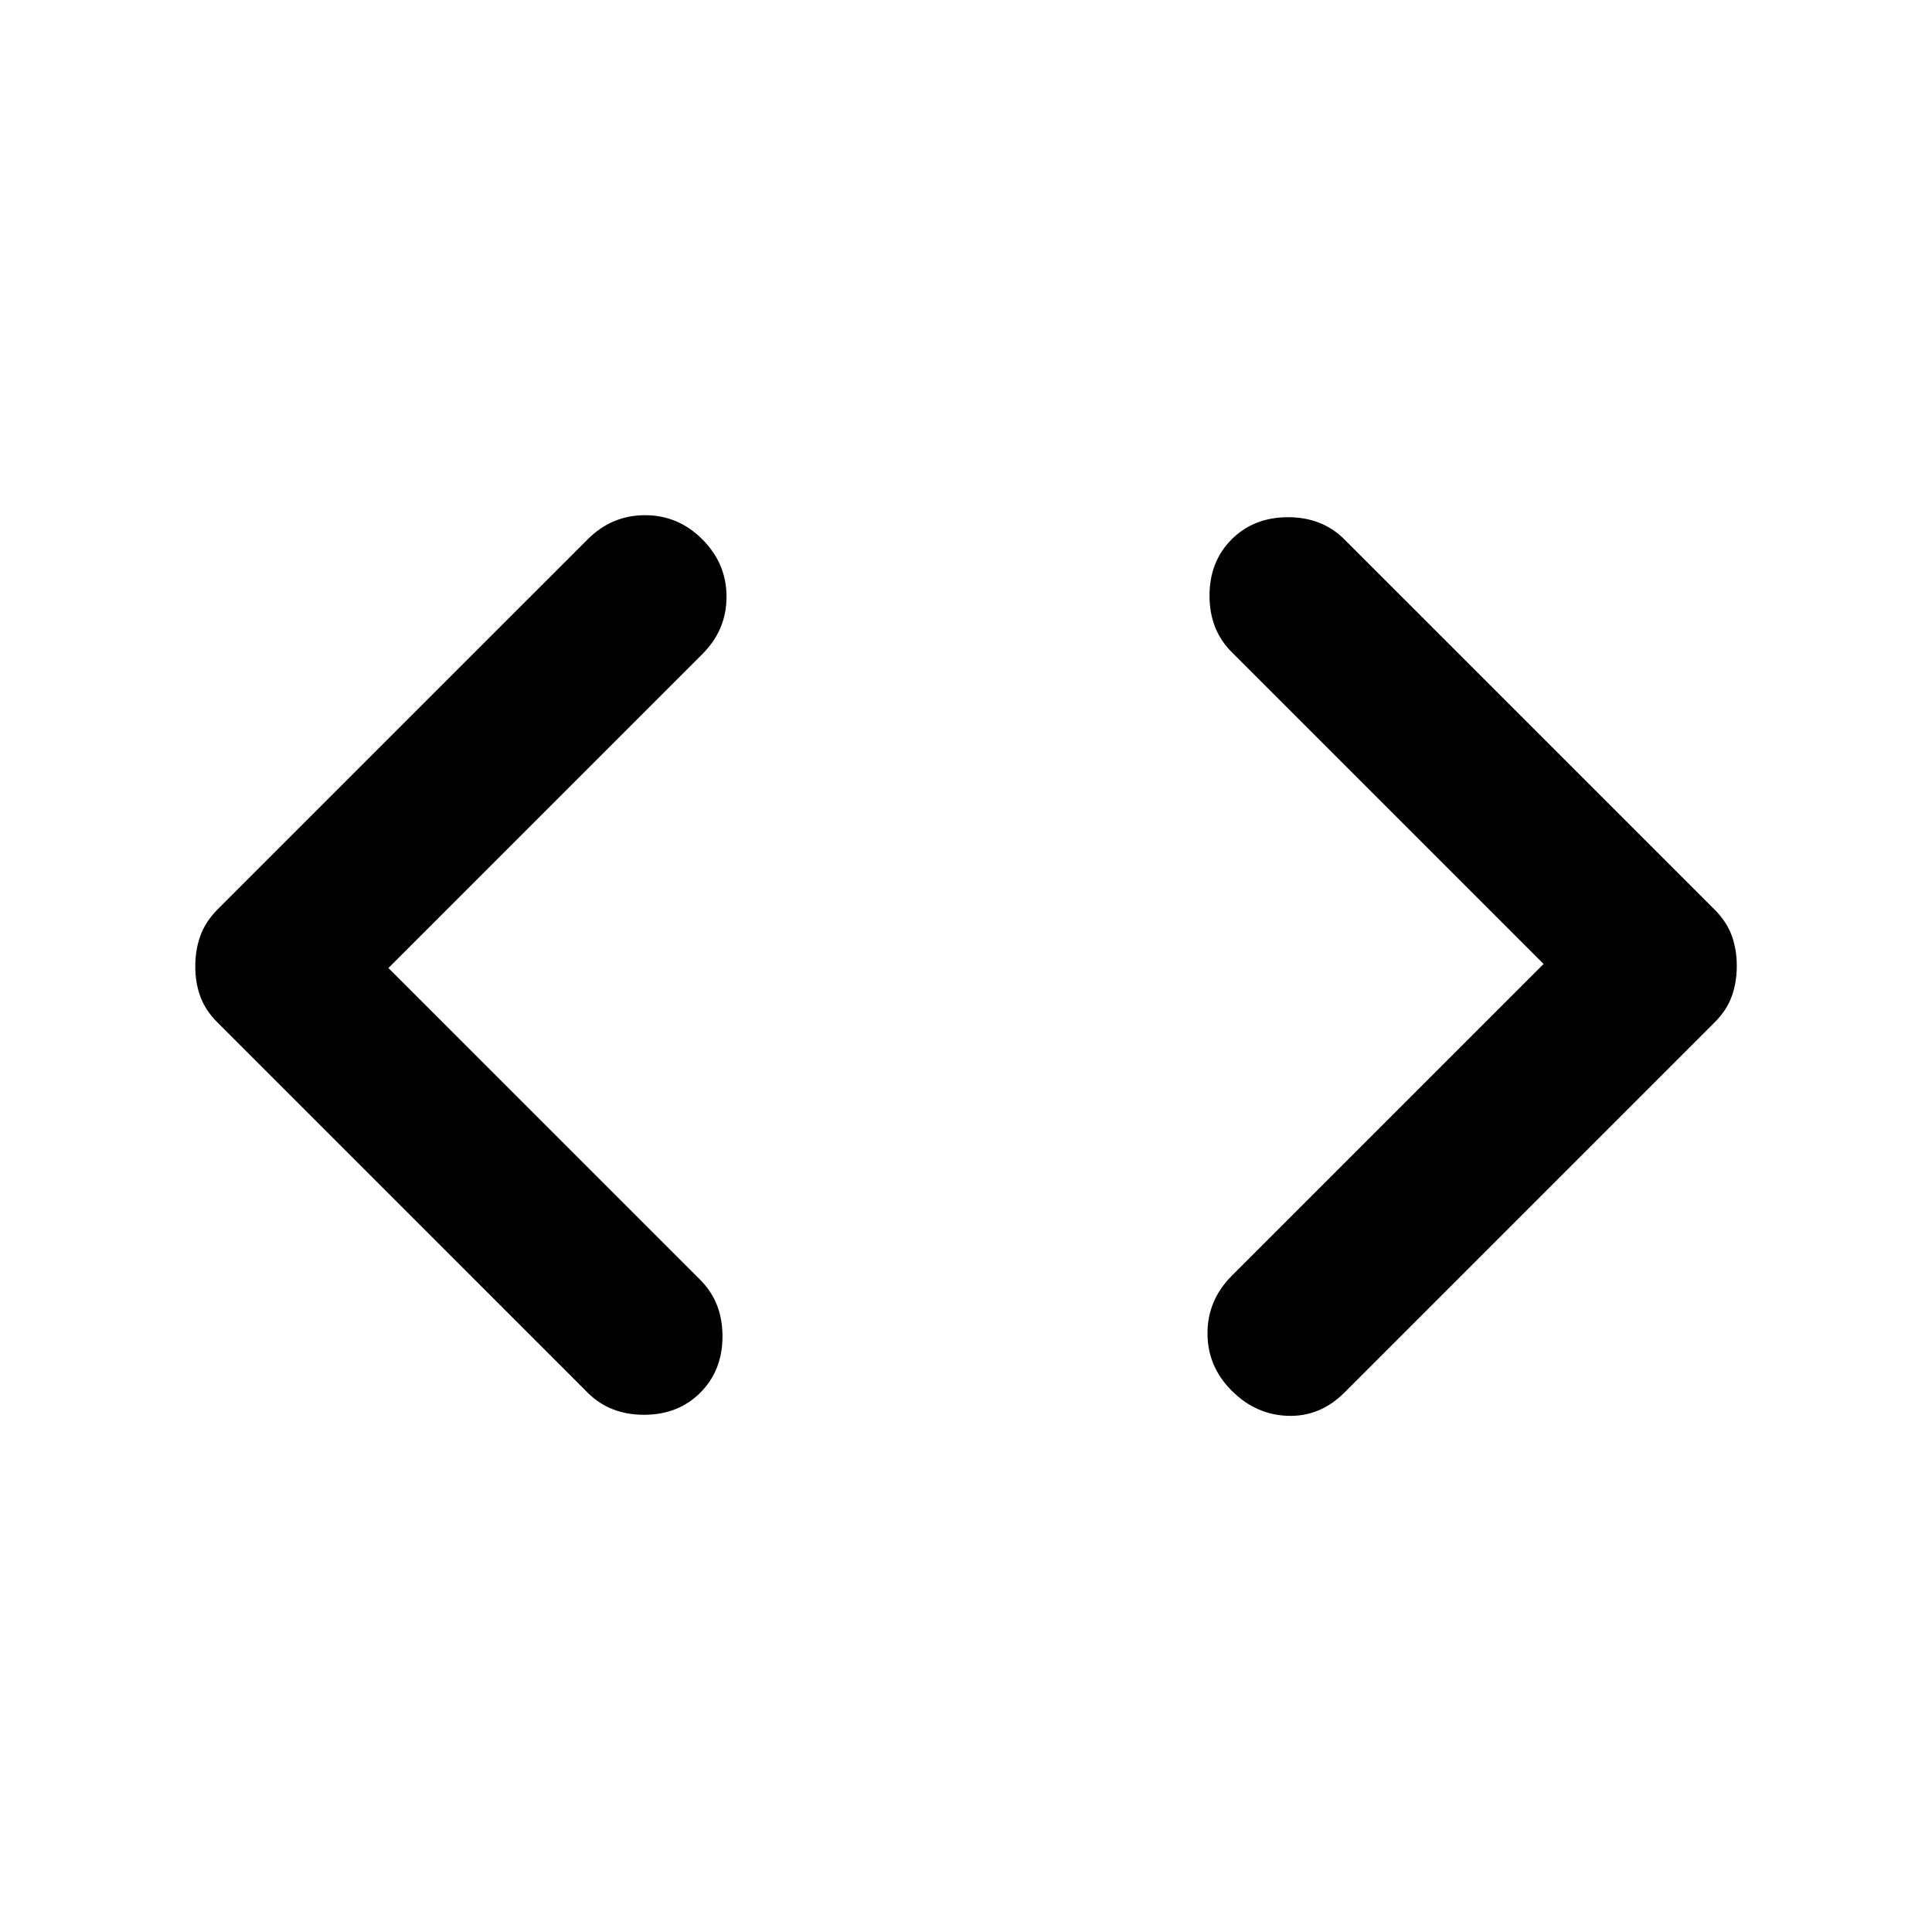
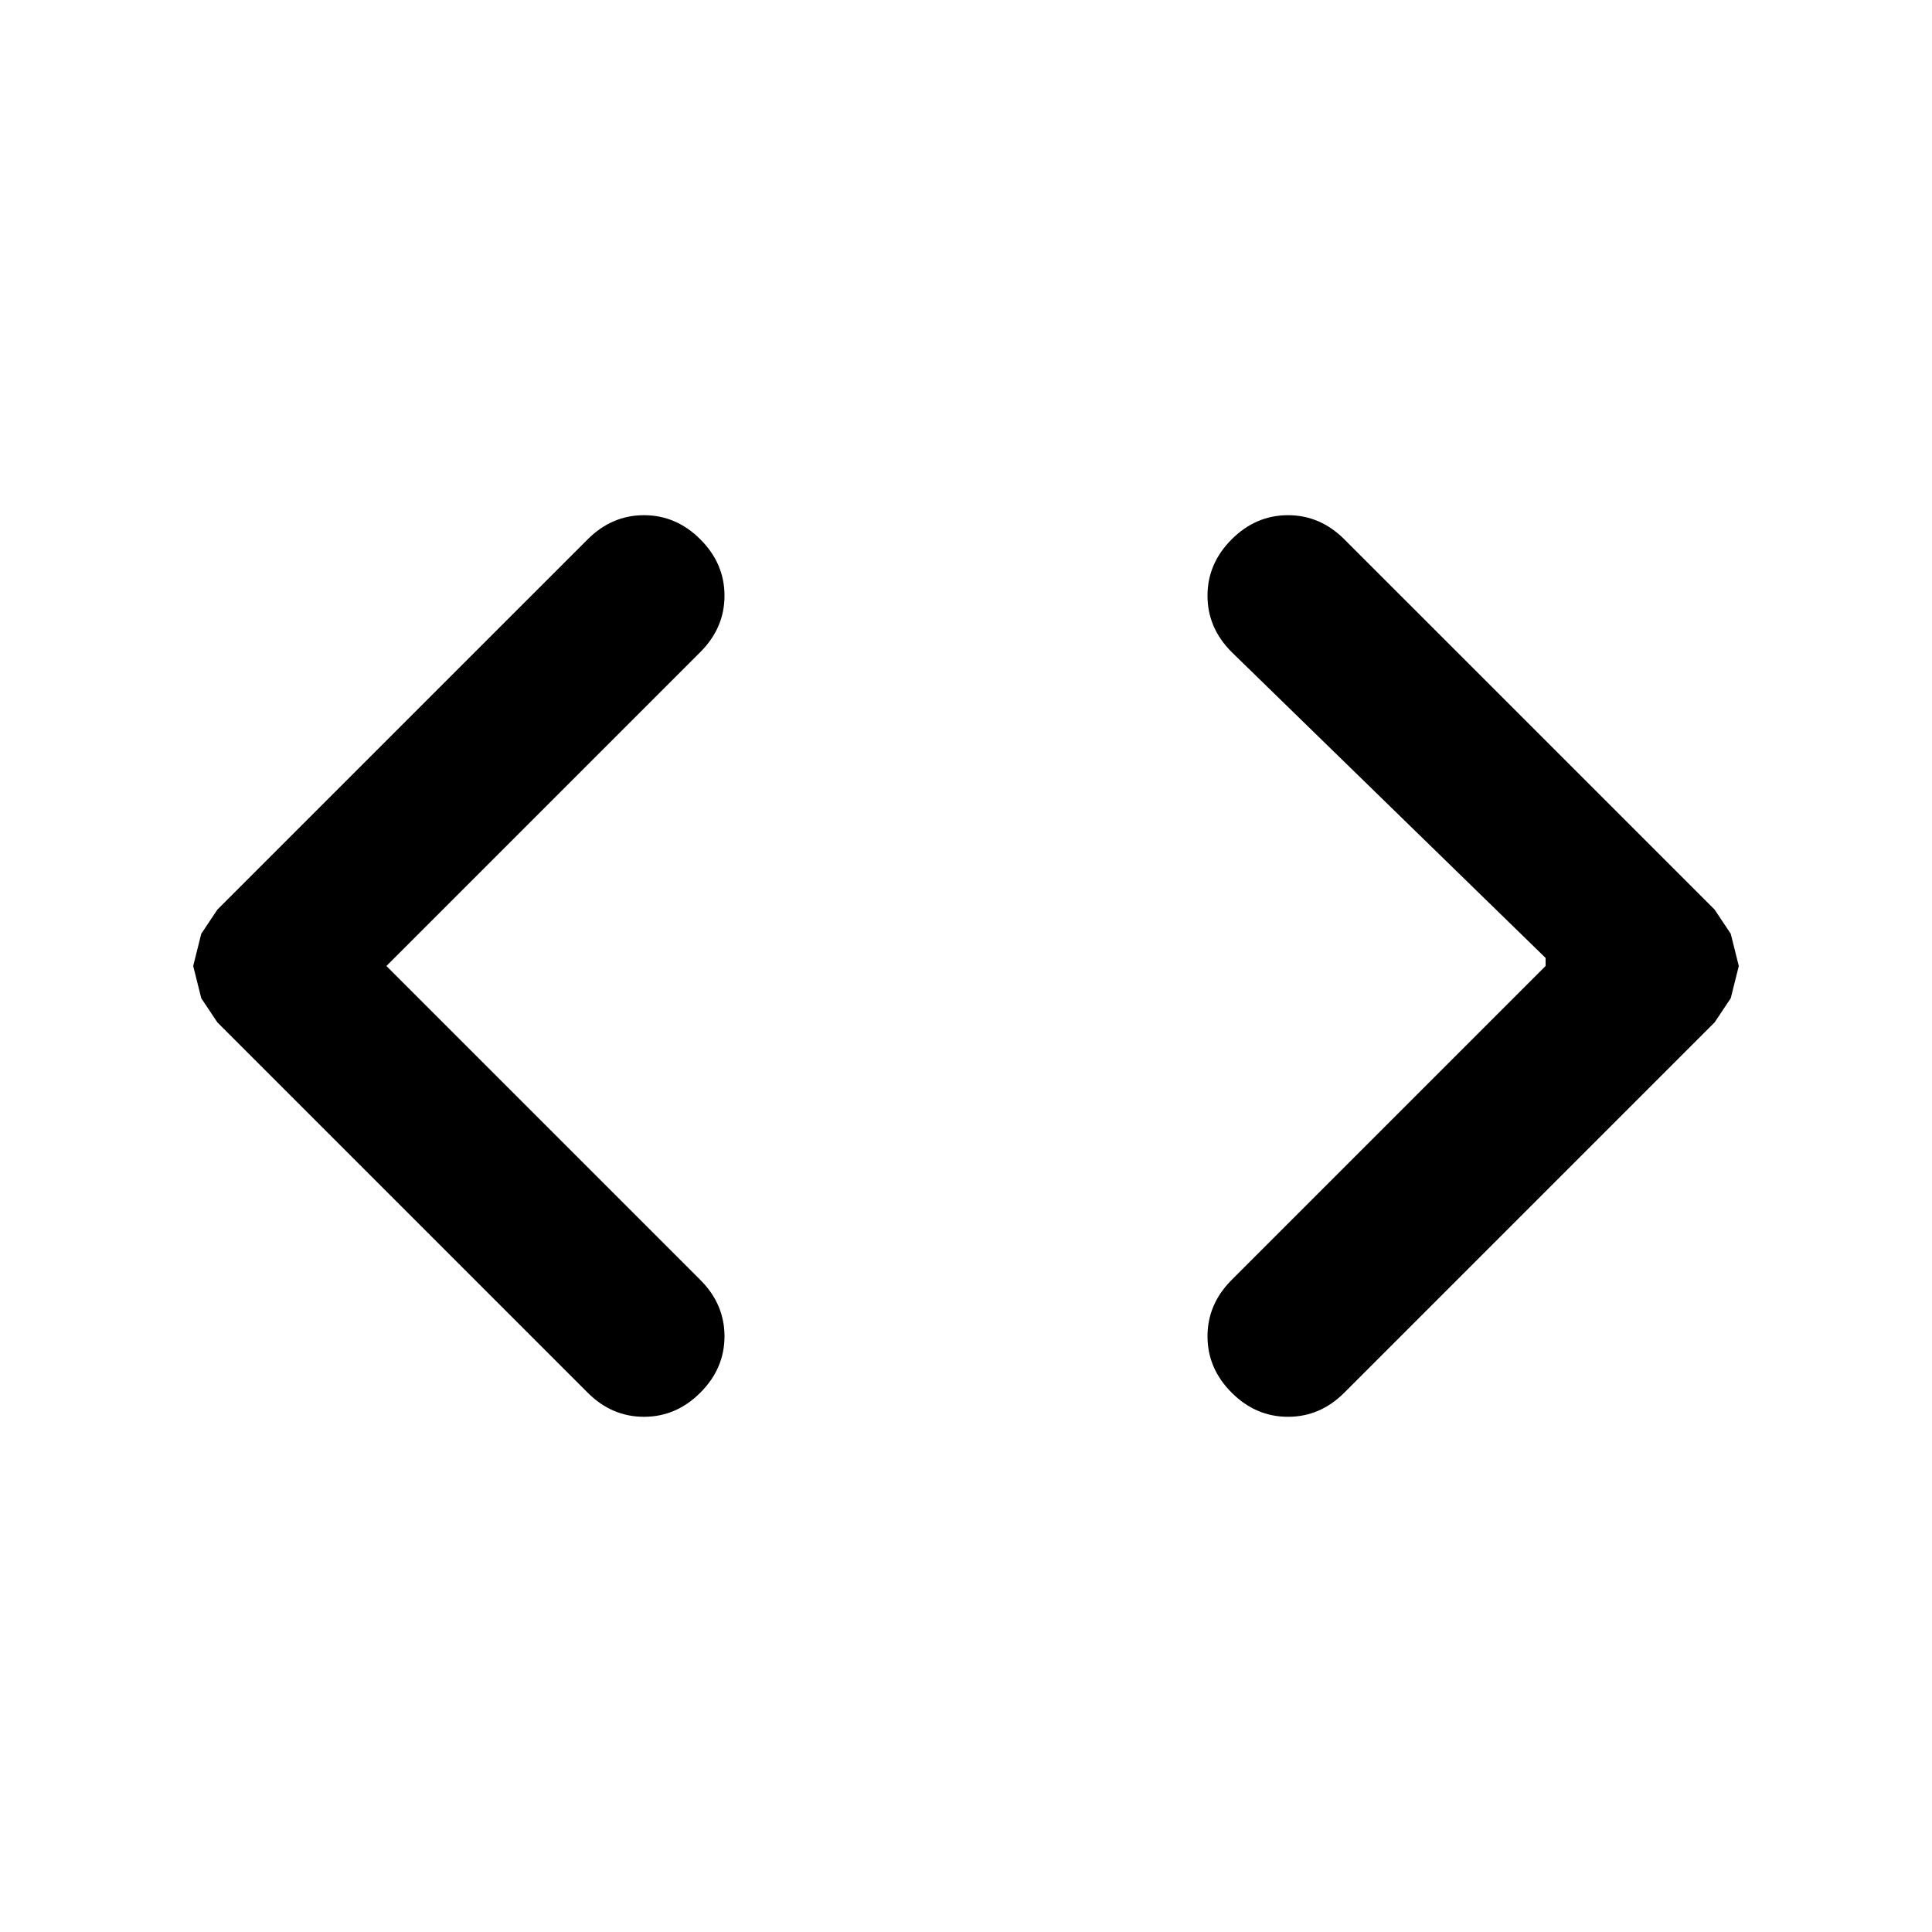
- <svg class="icon" viewBox="0 0 24 24">
-   <path d="M4.825 12.025L8.7 15.9q.275.275.275.7t-.275.7q-.275.275-.7.275t-.7-.275l-4.6-4.6q-.15-.15-.213-.325T2.426 12q0-.2.063-.375T2.7 11.3l4.6-4.6q.3-.3.713-.3t.712.3q.3.3.3.713t-.3.712l-3.9 3.9Zm14.35-.05L15.3 8.1q-.275-.275-.275-.7t.275-.7q.275-.275.7-.275t.7.275l4.6 4.6q.15.15.213.325t.062.375q0 .2-.062.375t-.213.325l-4.6 4.6q-.3.3-.7.288t-.7-.313q-.3-.3-.3-.712t.3-.713l3.875-3.875Z" />
+ <svg class="icon" viewBox="0 0 240 240">
+   <path d="m48 120 39 39q3 3 3 7t-3 7q-3 3-7 3t-7-3l-46-46-2-3-1-4 1-4 2-3 46-46q3-3 7-3t7 3q3 3 3 7t-3 7zm144-1-39-38q-3-3-3-7t3-7q3-3 7-3t7 3l46 46 2 3 1 4-1 4-2 3-46 46q-3 3-7 3t-7-3q-3-3-3-7t3-7l39-39z" />
</svg>
